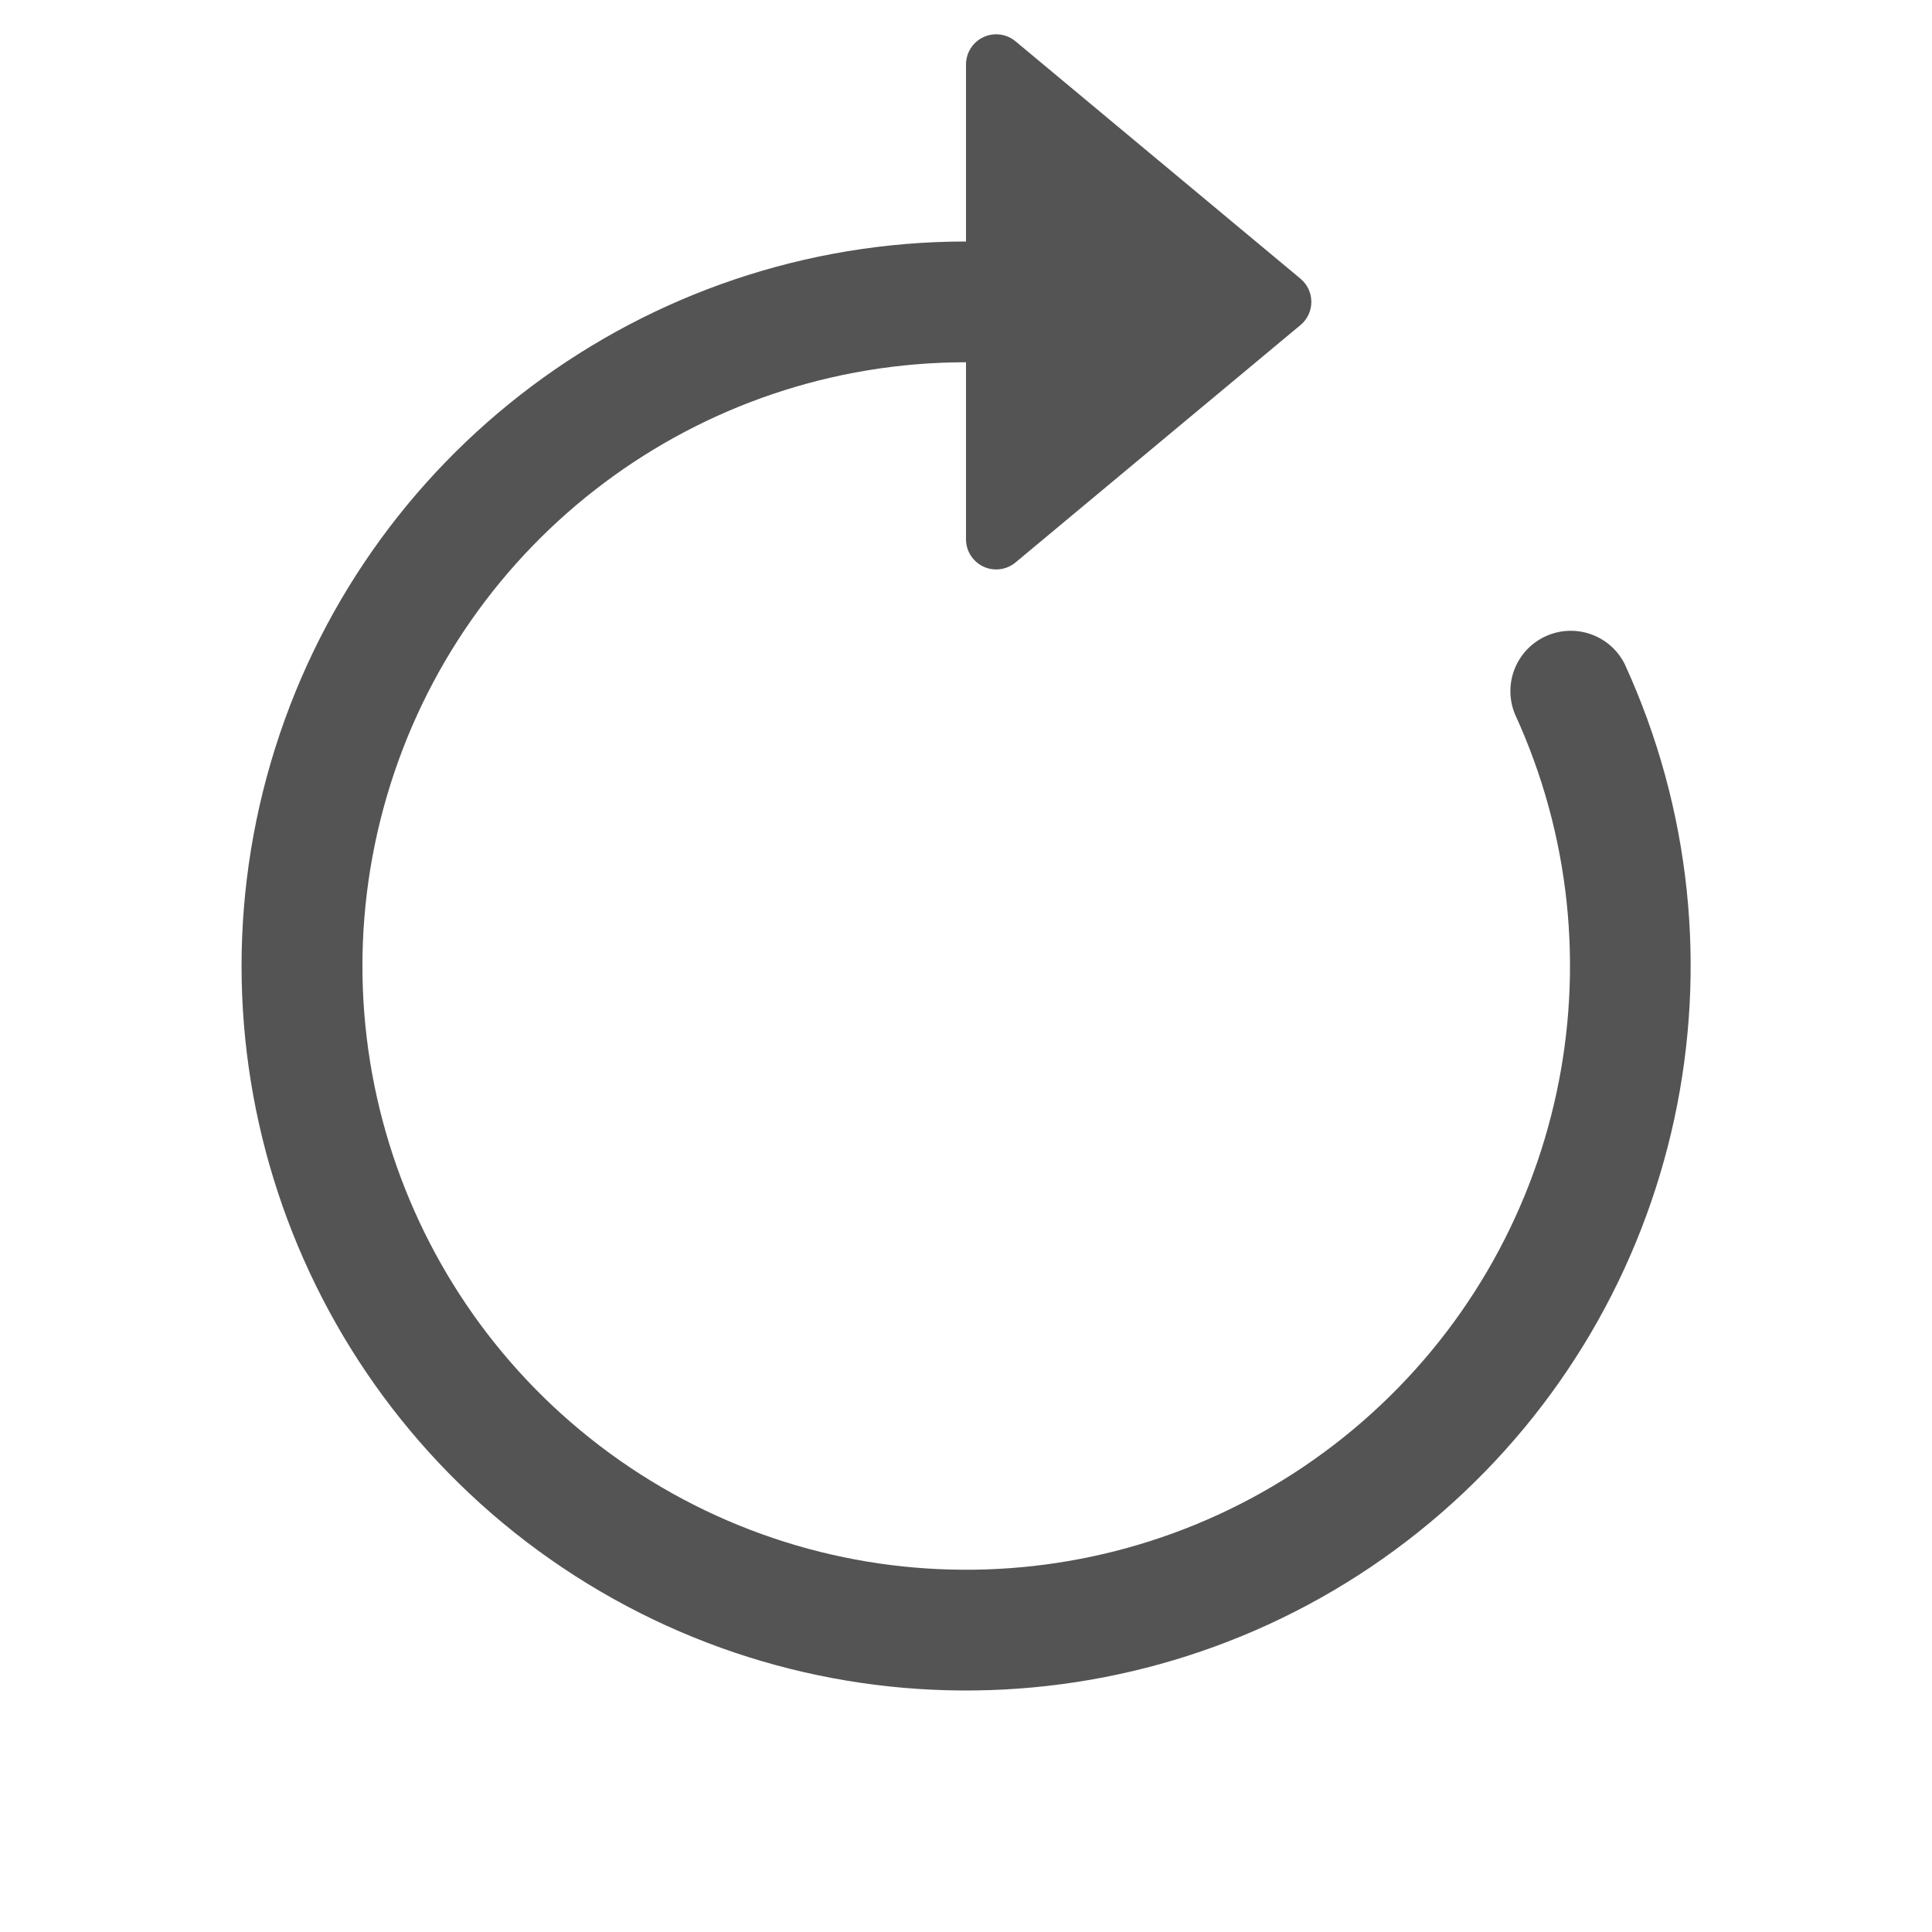
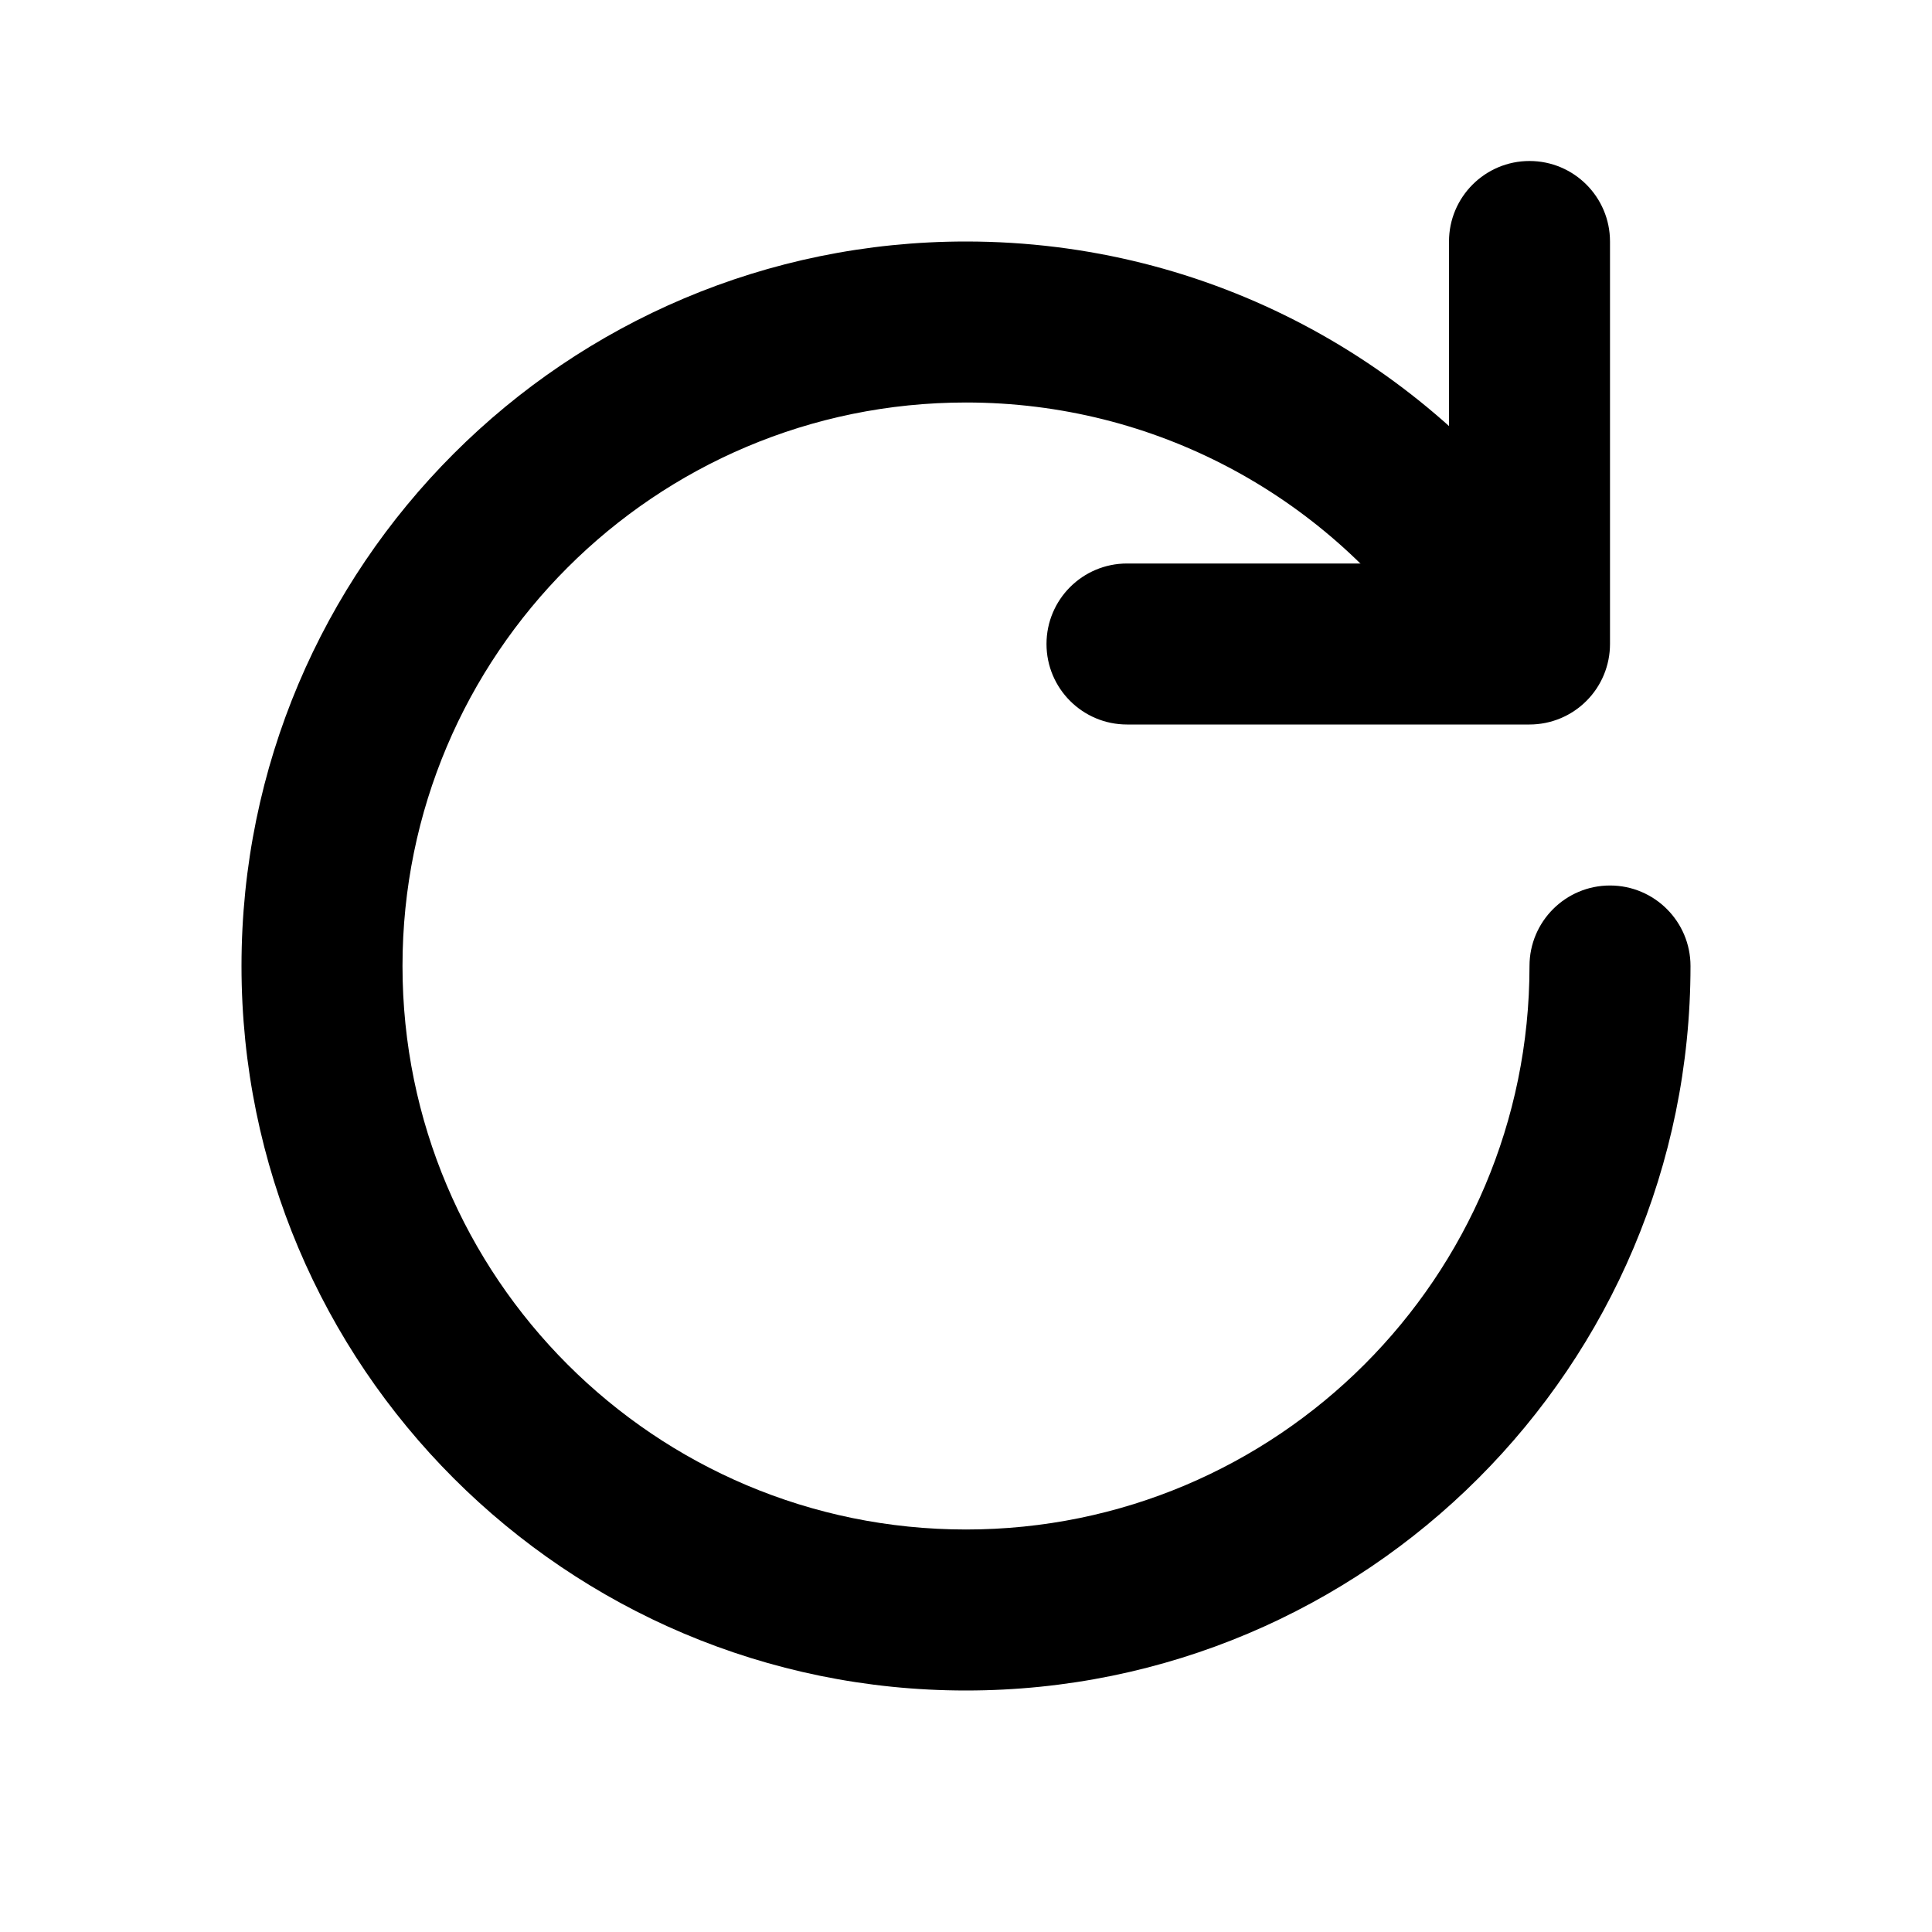
- <svg xmlns="http://www.w3.org/2000/svg" width="16" height="16" fill="#545454" class="bi bi-arrow-clockwise" viewBox="0 0 16 16">
-   <path fill-rule="evenodd" d="M8 3a5 5 0 1 0 4.546 2.914.5.5 0 0 1 .908-.417A6 6 0 1 1 8 2v1z" />
-   <path d="M8 4.466V.534a.25.25 0 0 1 .41-.192l2.36 1.966c.12.1.12.284 0 .384L8.41 4.658A.25.25 0 0 1 8 4.466z" />
+ <svg xmlns="http://www.w3.org/2000/svg" width="24" height="24" viewBox="0 0 24 24" fill="none">
+   <path fill-rule="evenodd" clip-rule="evenodd" d="M12 5C14.356 5 16.44 6.163 17.71 7.95C18.03 8.4 18.654 8.506 19.105 8.186C19.555 7.866 19.66 7.242 19.34 6.792C17.711 4.499 15.031 3 12 3C7.029 3 3 7.029 3 12C3 16.971 7.029 21 12 21C16.971 21 21 16.971 21 12C21 11.448 20.552 11 20 11C19.448 11 19 11.448 19 12C19 15.866 15.866 19 12 19C8.134 19 5 15.866 5 12C5 8.134 8.134 5 12 5Z" fill="black" />
+   <path fill-rule="evenodd" clip-rule="evenodd" d="M19.707 8.707C19.895 8.52 20 8.265 20 8V3C20 2.448 19.552 2 19 2C18.448 2 18 2.448 18 3V7H14C13.448 7 13 7.448 13 8C13 8.552 13.448 9 14 9L19 9C19.265 9 19.52 8.895 19.707 8.707Z" fill="black" />
</svg>
